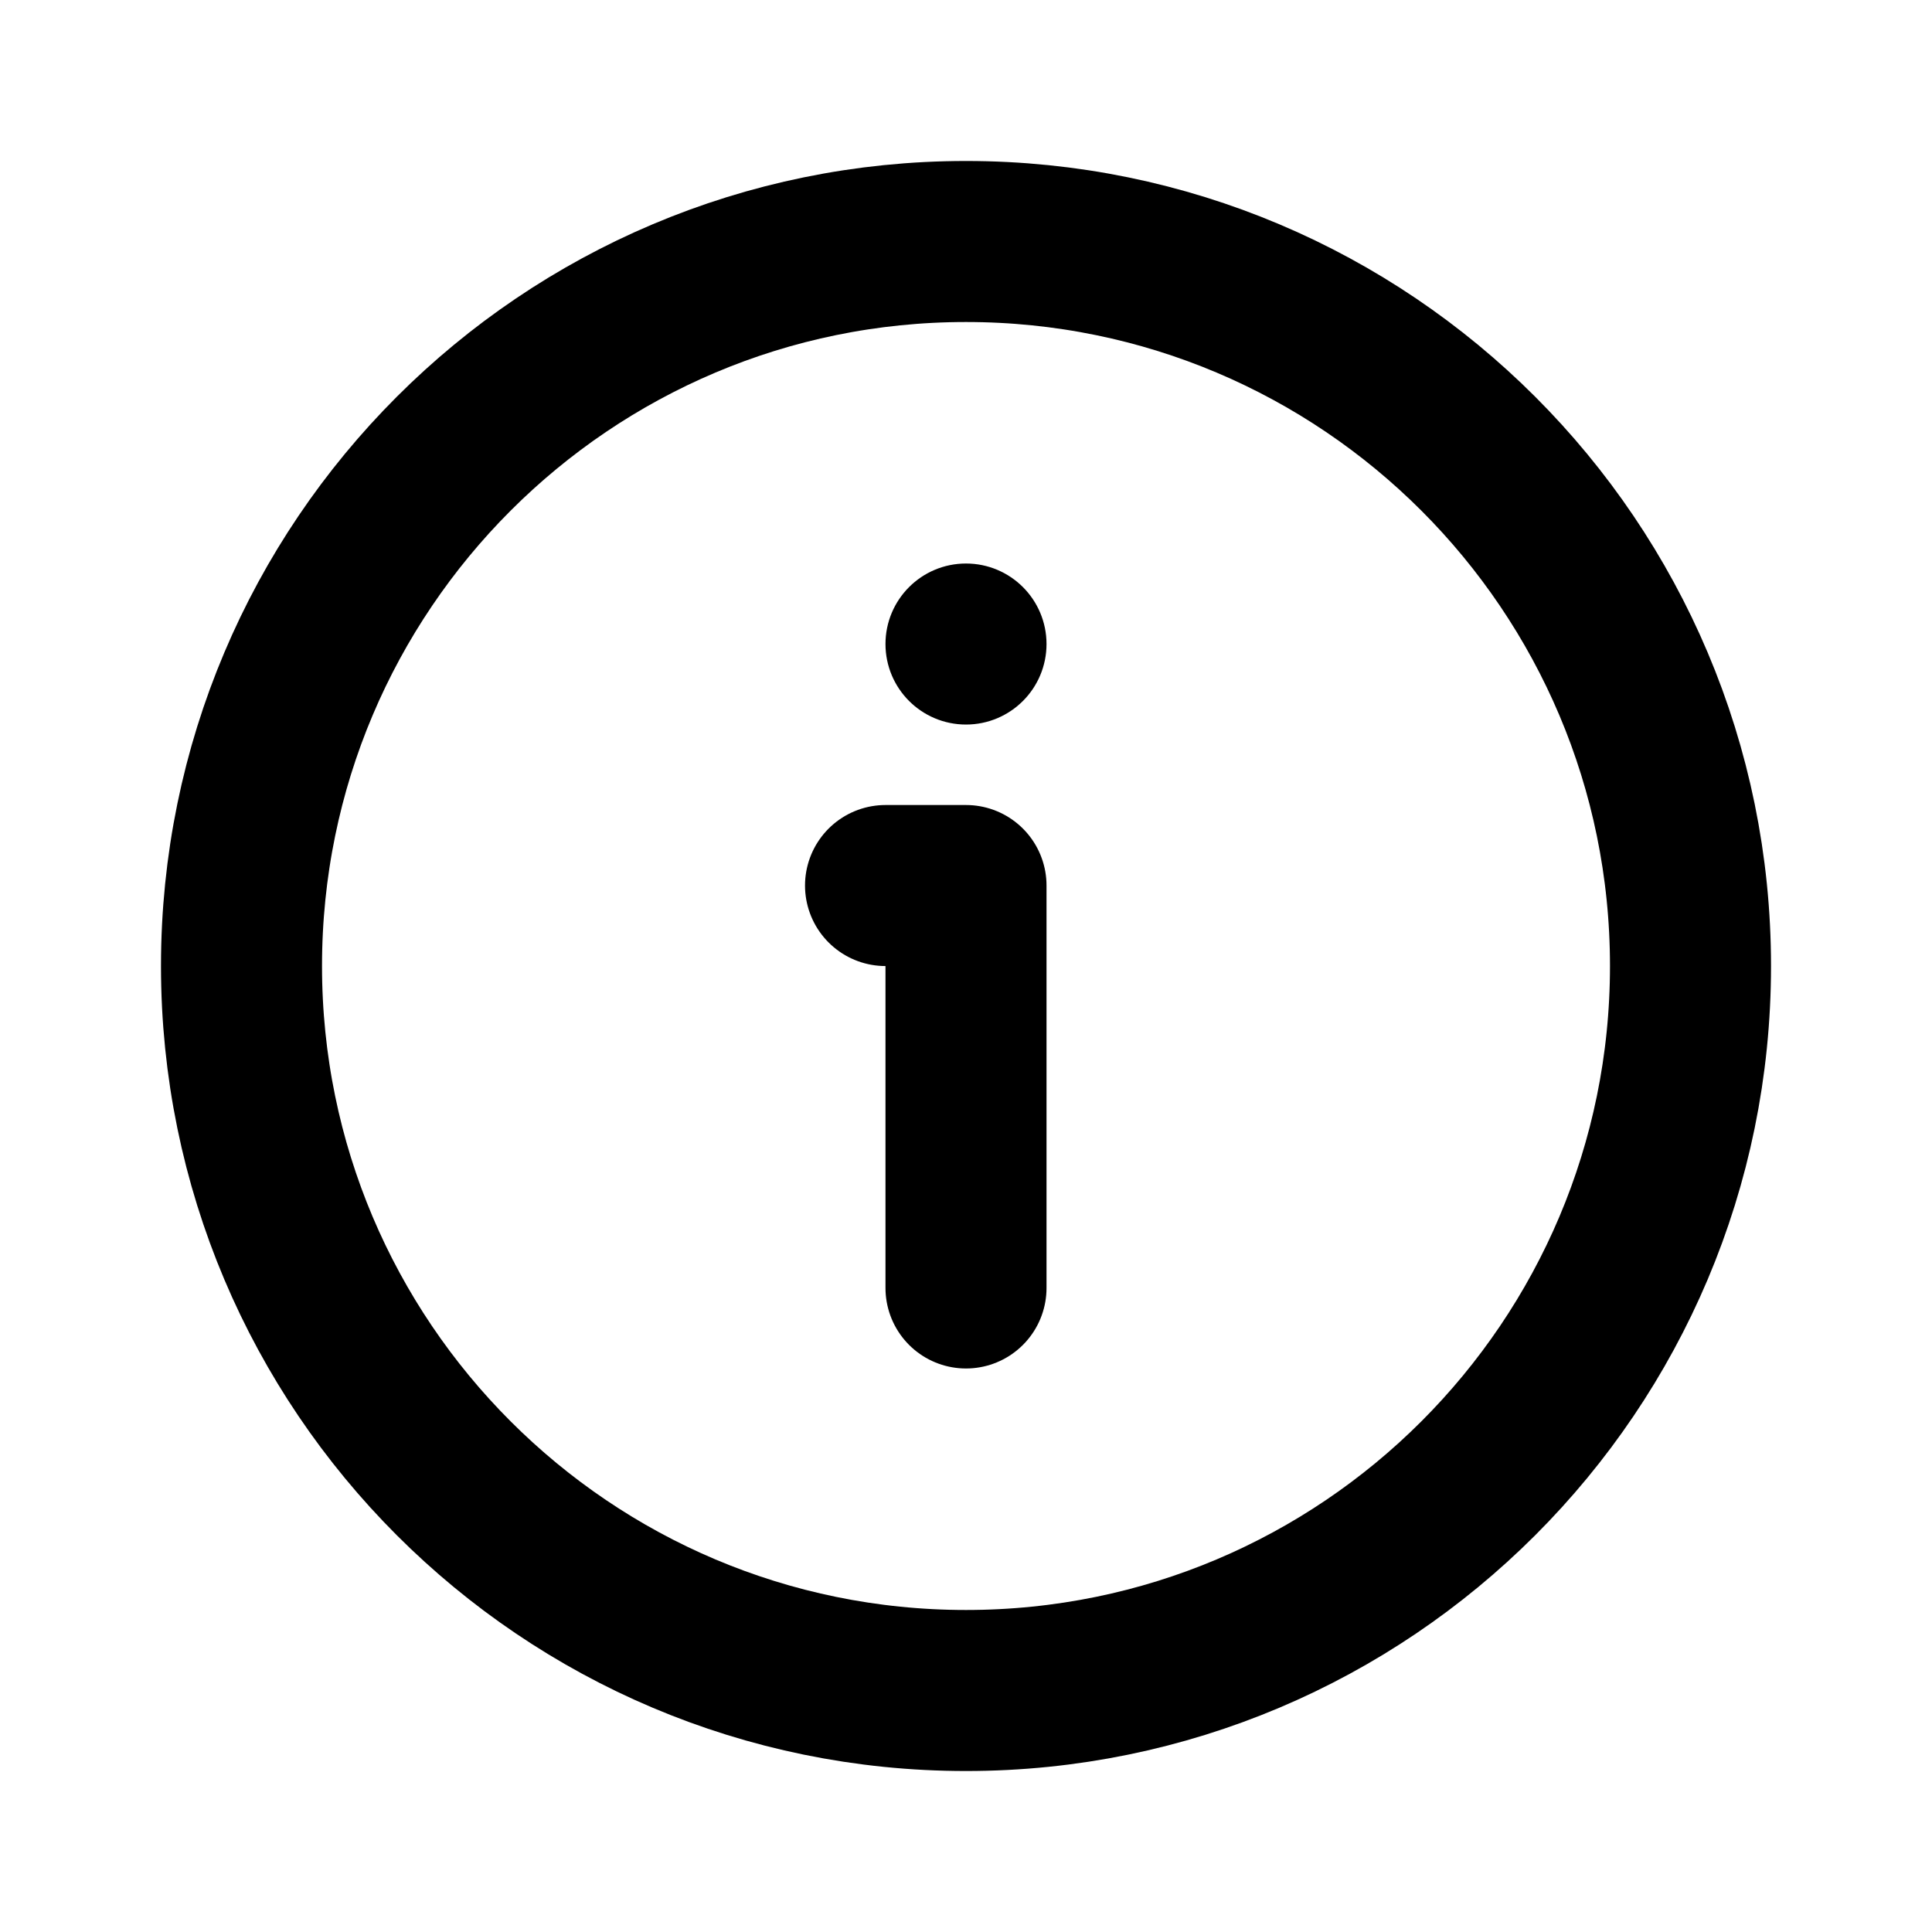
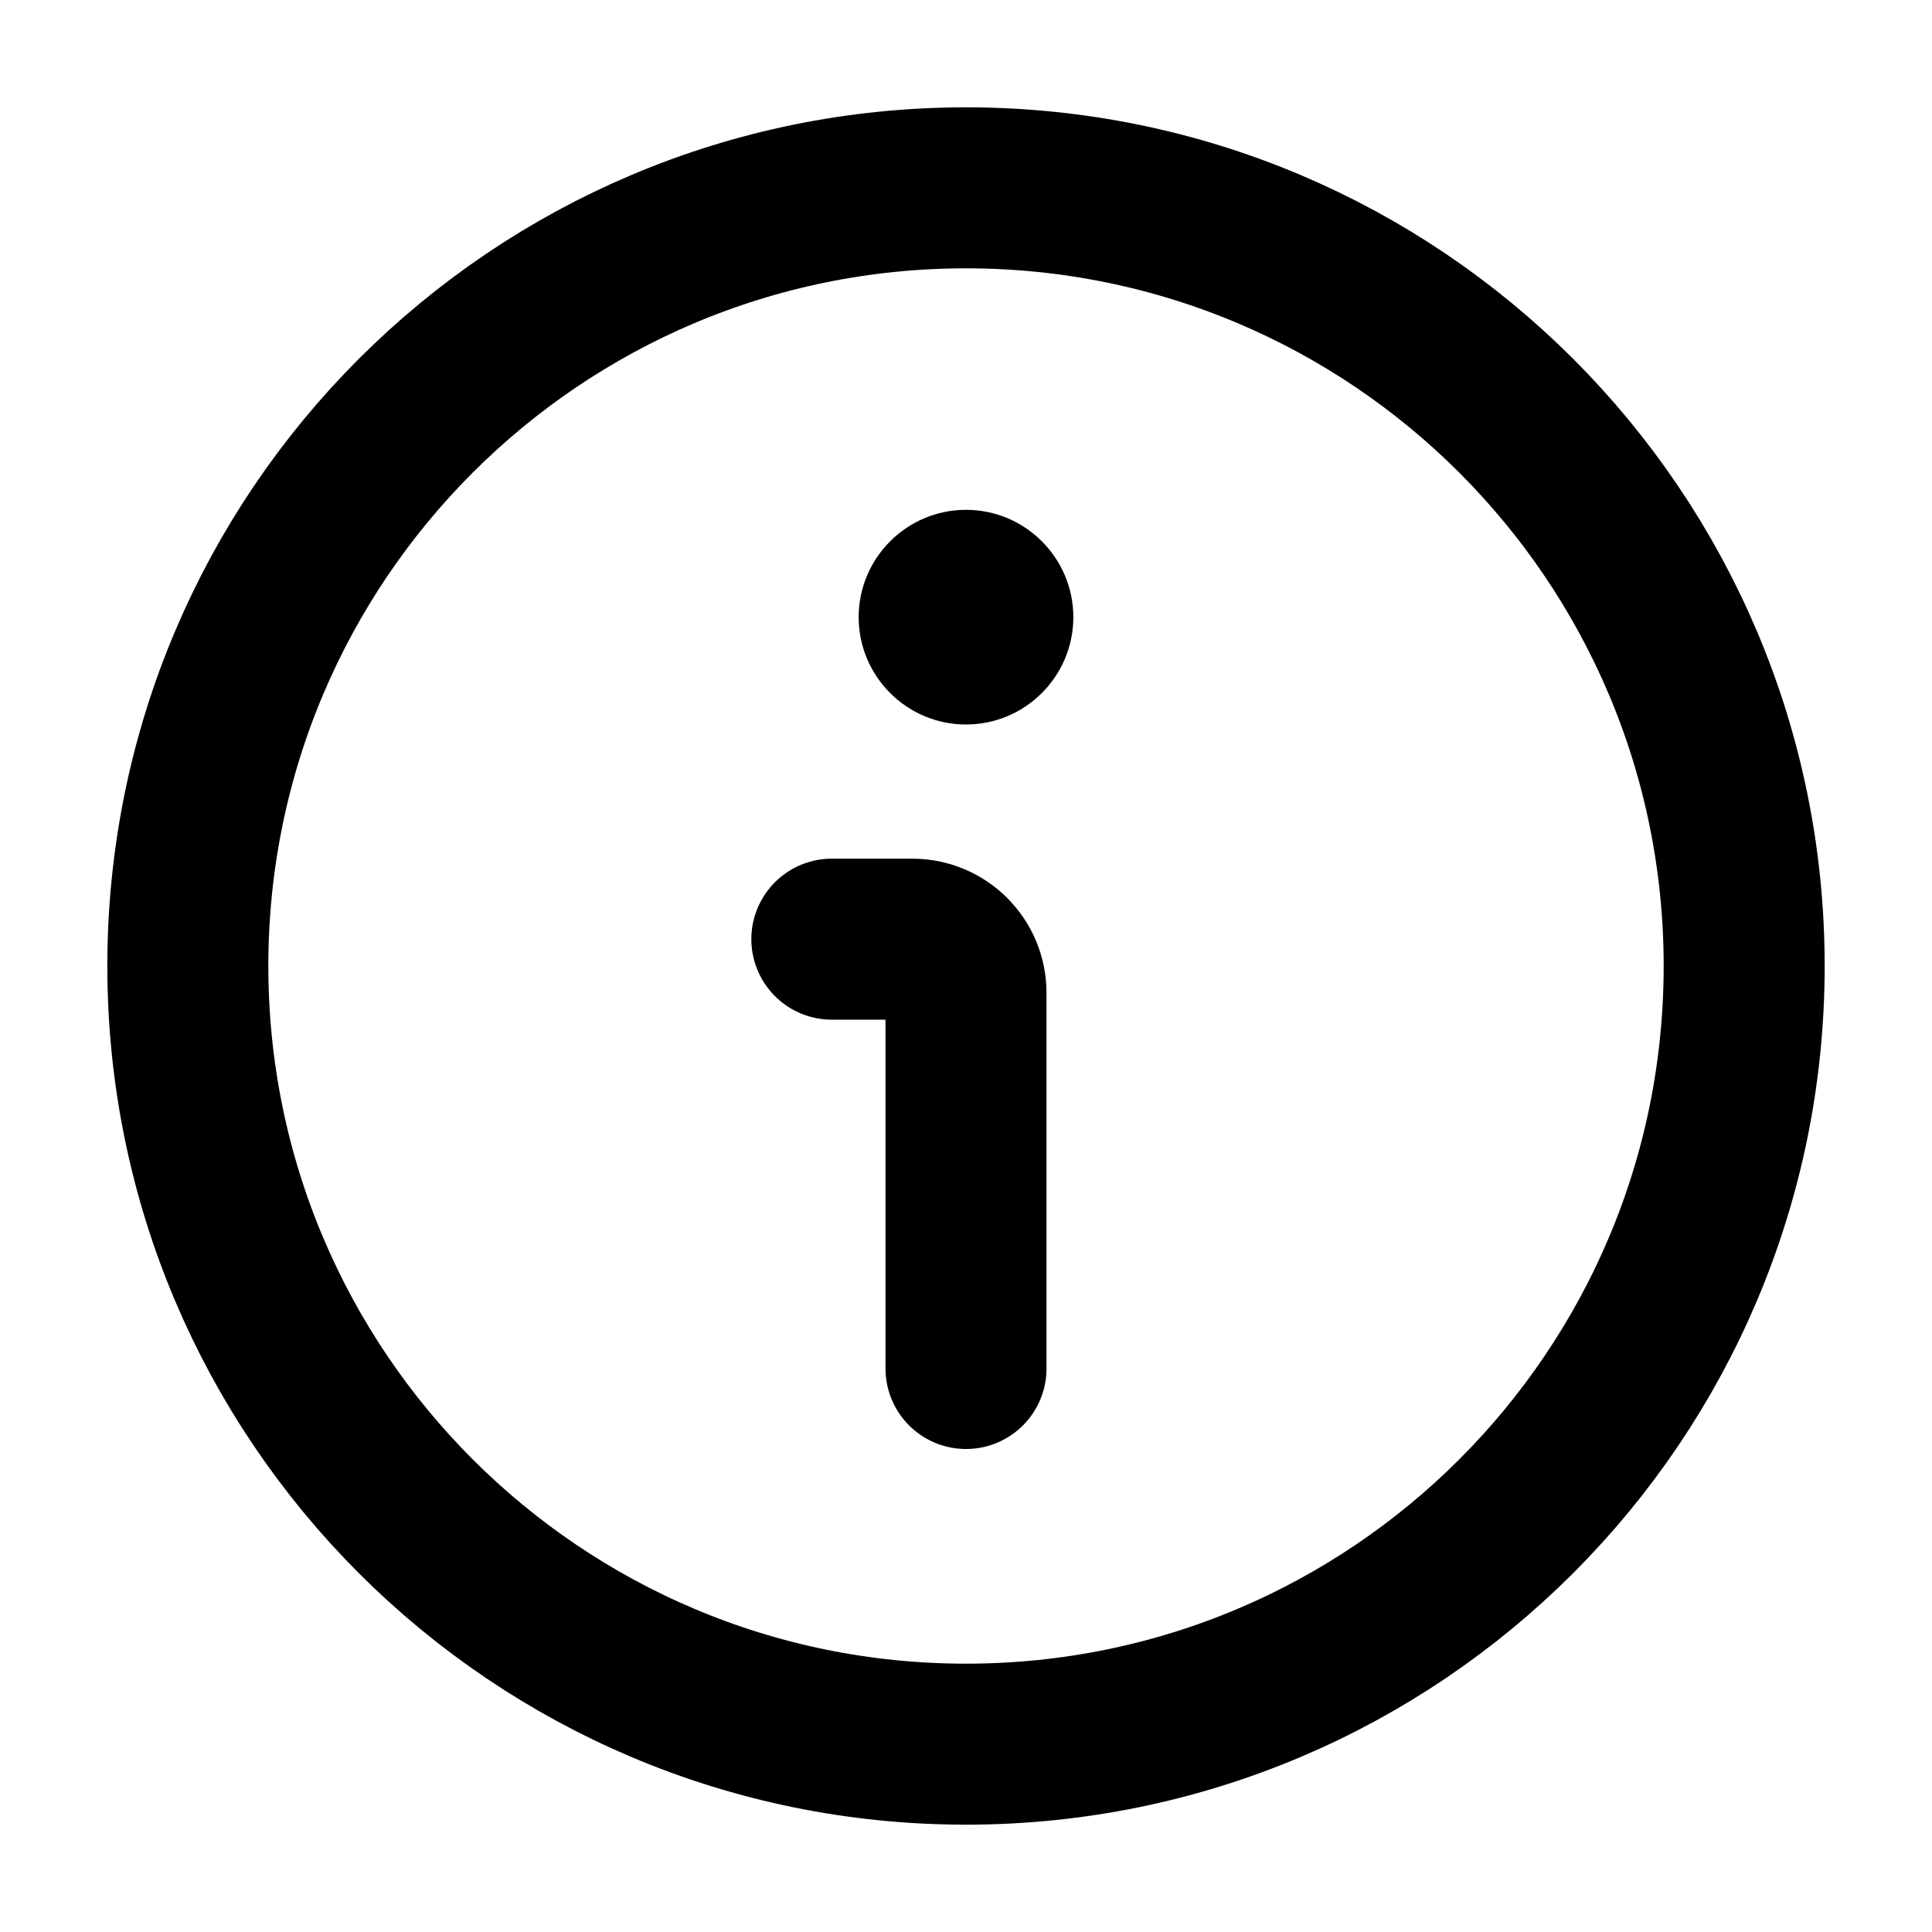
- <svg xmlns="http://www.w3.org/2000/svg" width="20" height="20" viewBox="0 0 20 20" fill="none">
-   <path d="M9.167 9.167H10V13.333M17.5 10C17.5 14.142 14.142 17.5 10 17.5C5.858 17.5 2.5 14.142 2.5 10C2.5 5.858 5.858 2.5 10 2.5C14.142 2.5 17.5 5.858 17.5 10Z" stroke="currentColor" stroke-width="1.667" stroke-linecap="round" stroke-linejoin="round" />
-   <rect x="9.375" y="6.042" width="1.25" height="1.25" rx="0.625" fill="currentColor" stroke="currentColor" stroke-width="0.417" />
+ <svg xmlns="http://www.w3.org/2000/svg" width="18" height="18" viewBox="0 0 18 18" fill="none">
+   <path d="M9 16.25C13.004 16.25 16.25 13.004 16.25 9C16.25 4.996 13.004 1.75 9 1.75C4.996 1.75 1.75 4.996 1.75 9C1.75 13.004 4.996 16.25 9 16.25Z" stroke="currentColor" stroke-width="1.5" stroke-linecap="round" stroke-linejoin="round" fill="none" />
+   <path d="M9 12.75V9.25C9 8.974 8.776 8.75 8.5 8.75H7.75" stroke="currentColor" stroke-width="1.5" stroke-linecap="round" stroke-linejoin="round" fill="none" />
+   <path d="M9 6.75C8.448 6.75 8 6.301 8 5.75C8 5.199 8.448 4.75 9 4.75C9.552 4.75 10 5.199 10 5.75C10 6.301 9.552 6.75 9 6.75Z" fill="currentColor" />
</svg>
